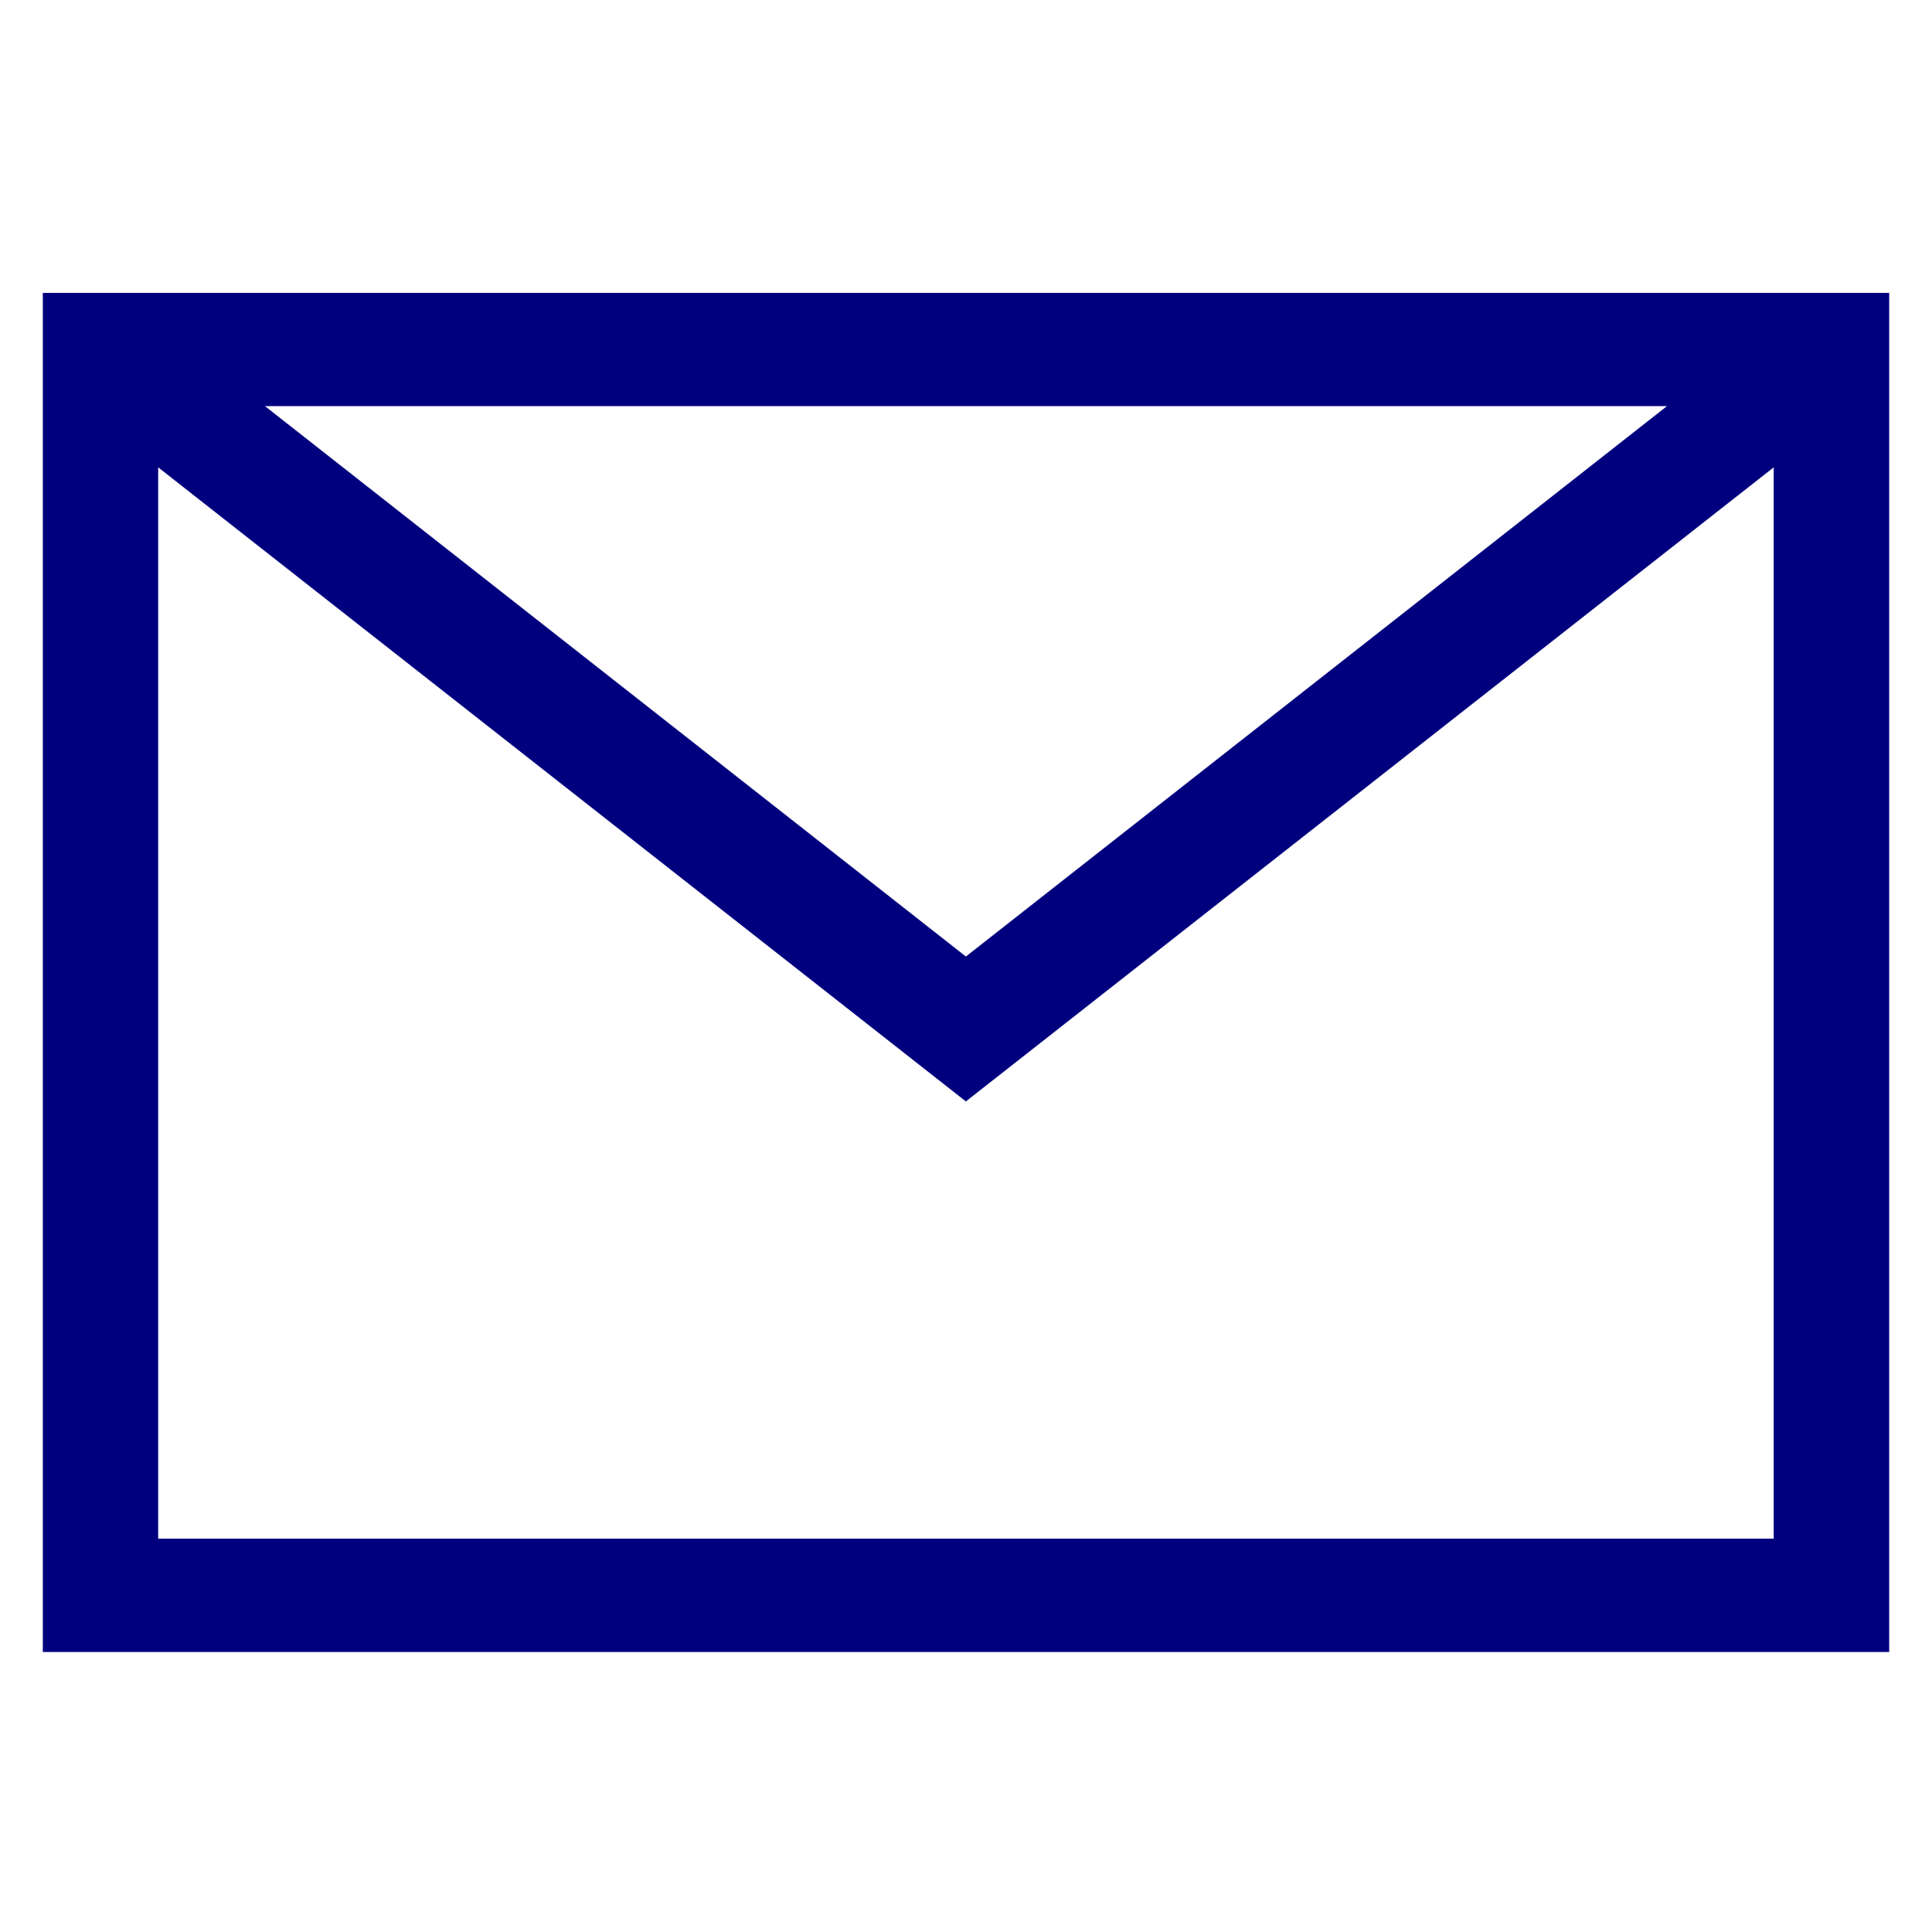
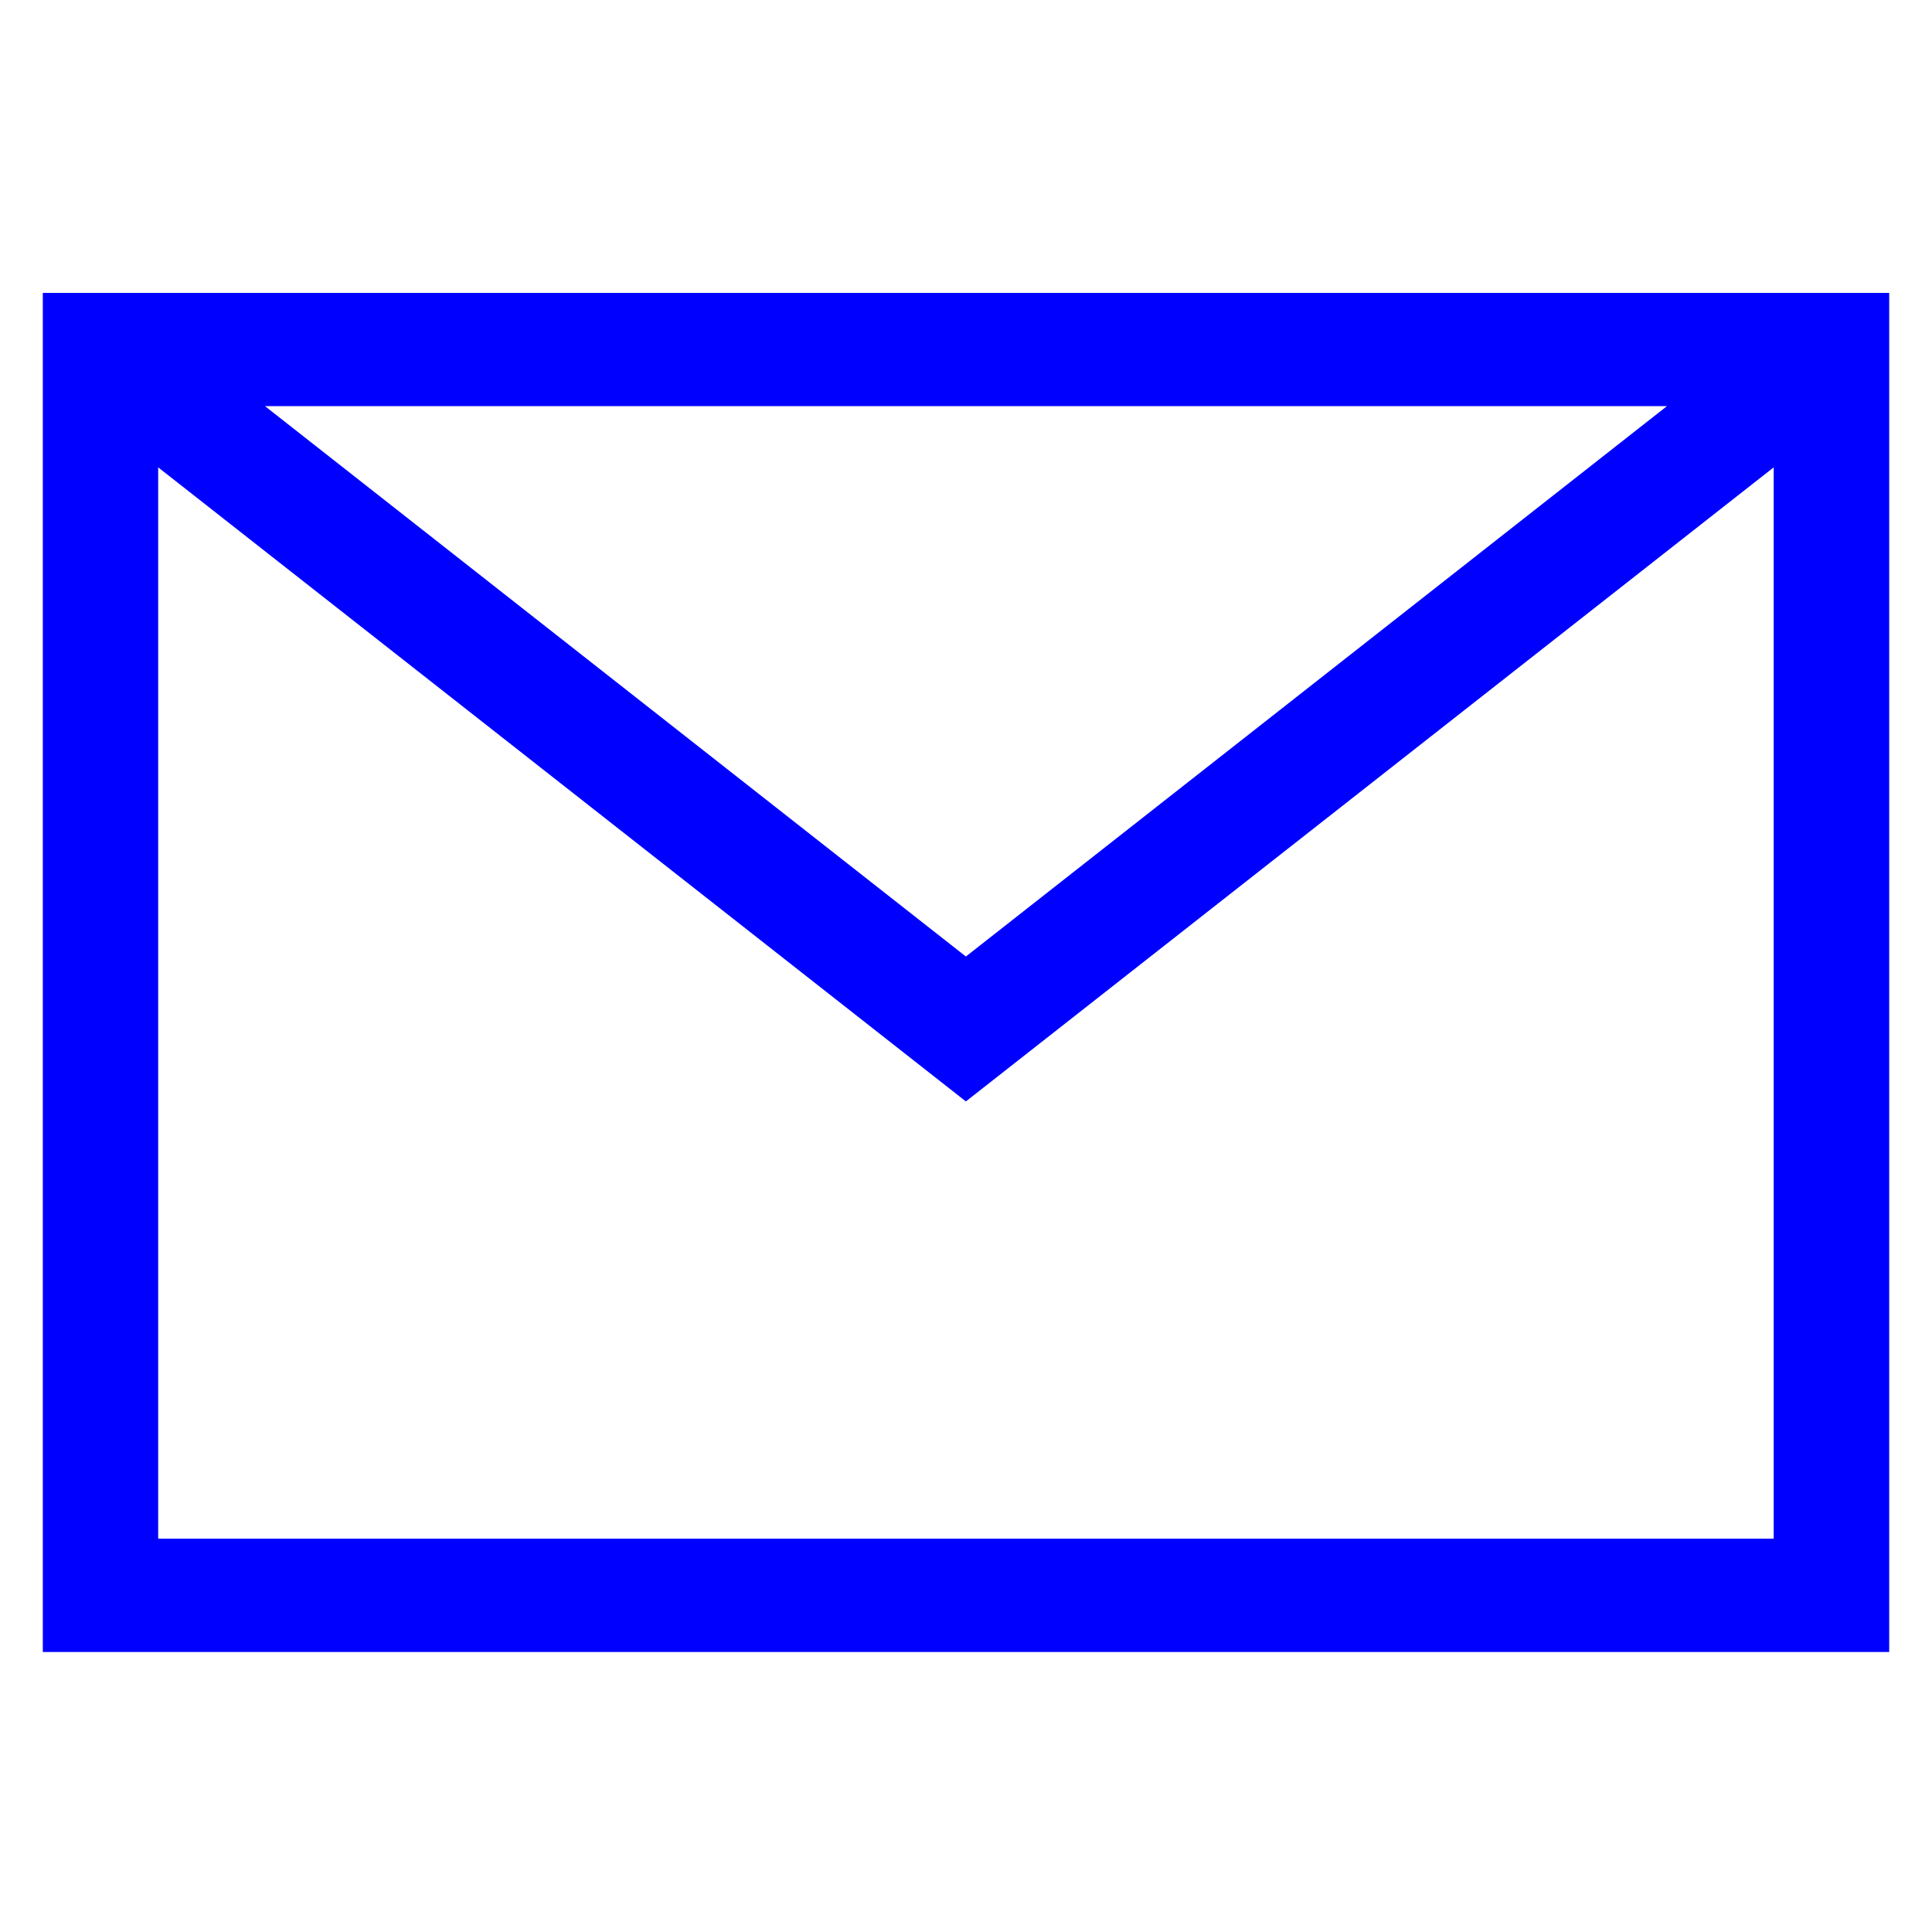
<svg xmlns="http://www.w3.org/2000/svg" width="32" height="32">
  <g>
-     <rect fill="none" id="canvas_background" height="402" width="582" y="-1" x="-1" />
+     <rect x="-1" y="-1" width="3.864" height="3.864" id="canvas_background" fill="none" />
  </g>
  <g>
-     <rect id="svg_1" width="32" height="32" fill="none" />
-     <path fill="#00007f" stroke="null" id="svg_2" d="m0.709,4.851l0,22.511l30.582,0l0,-22.511l-30.582,0zm26.901,1.876l-11.612,9.116l-11.609,-9.116l23.221,0zm-24.99,18.758l0,-17.744l13.378,10.502l13.38,-10.502l0,17.744l-26.758,0z" />
+     <rect fill="none" height="32" width="32" id="svg_1" />
+     <path d="m0.709,4.851l0,22.511l30.582,0l0,-22.511l-30.582,0zm26.901,1.876l-11.612,9.116l-11.609,-9.116l23.221,0zm-24.99,18.758l0,-17.744l13.378,10.502l13.38,-10.502l0,17.744l-26.758,0z" id="svg_2" stroke="null" fill="#0000ff" />
  </g>
</svg>
